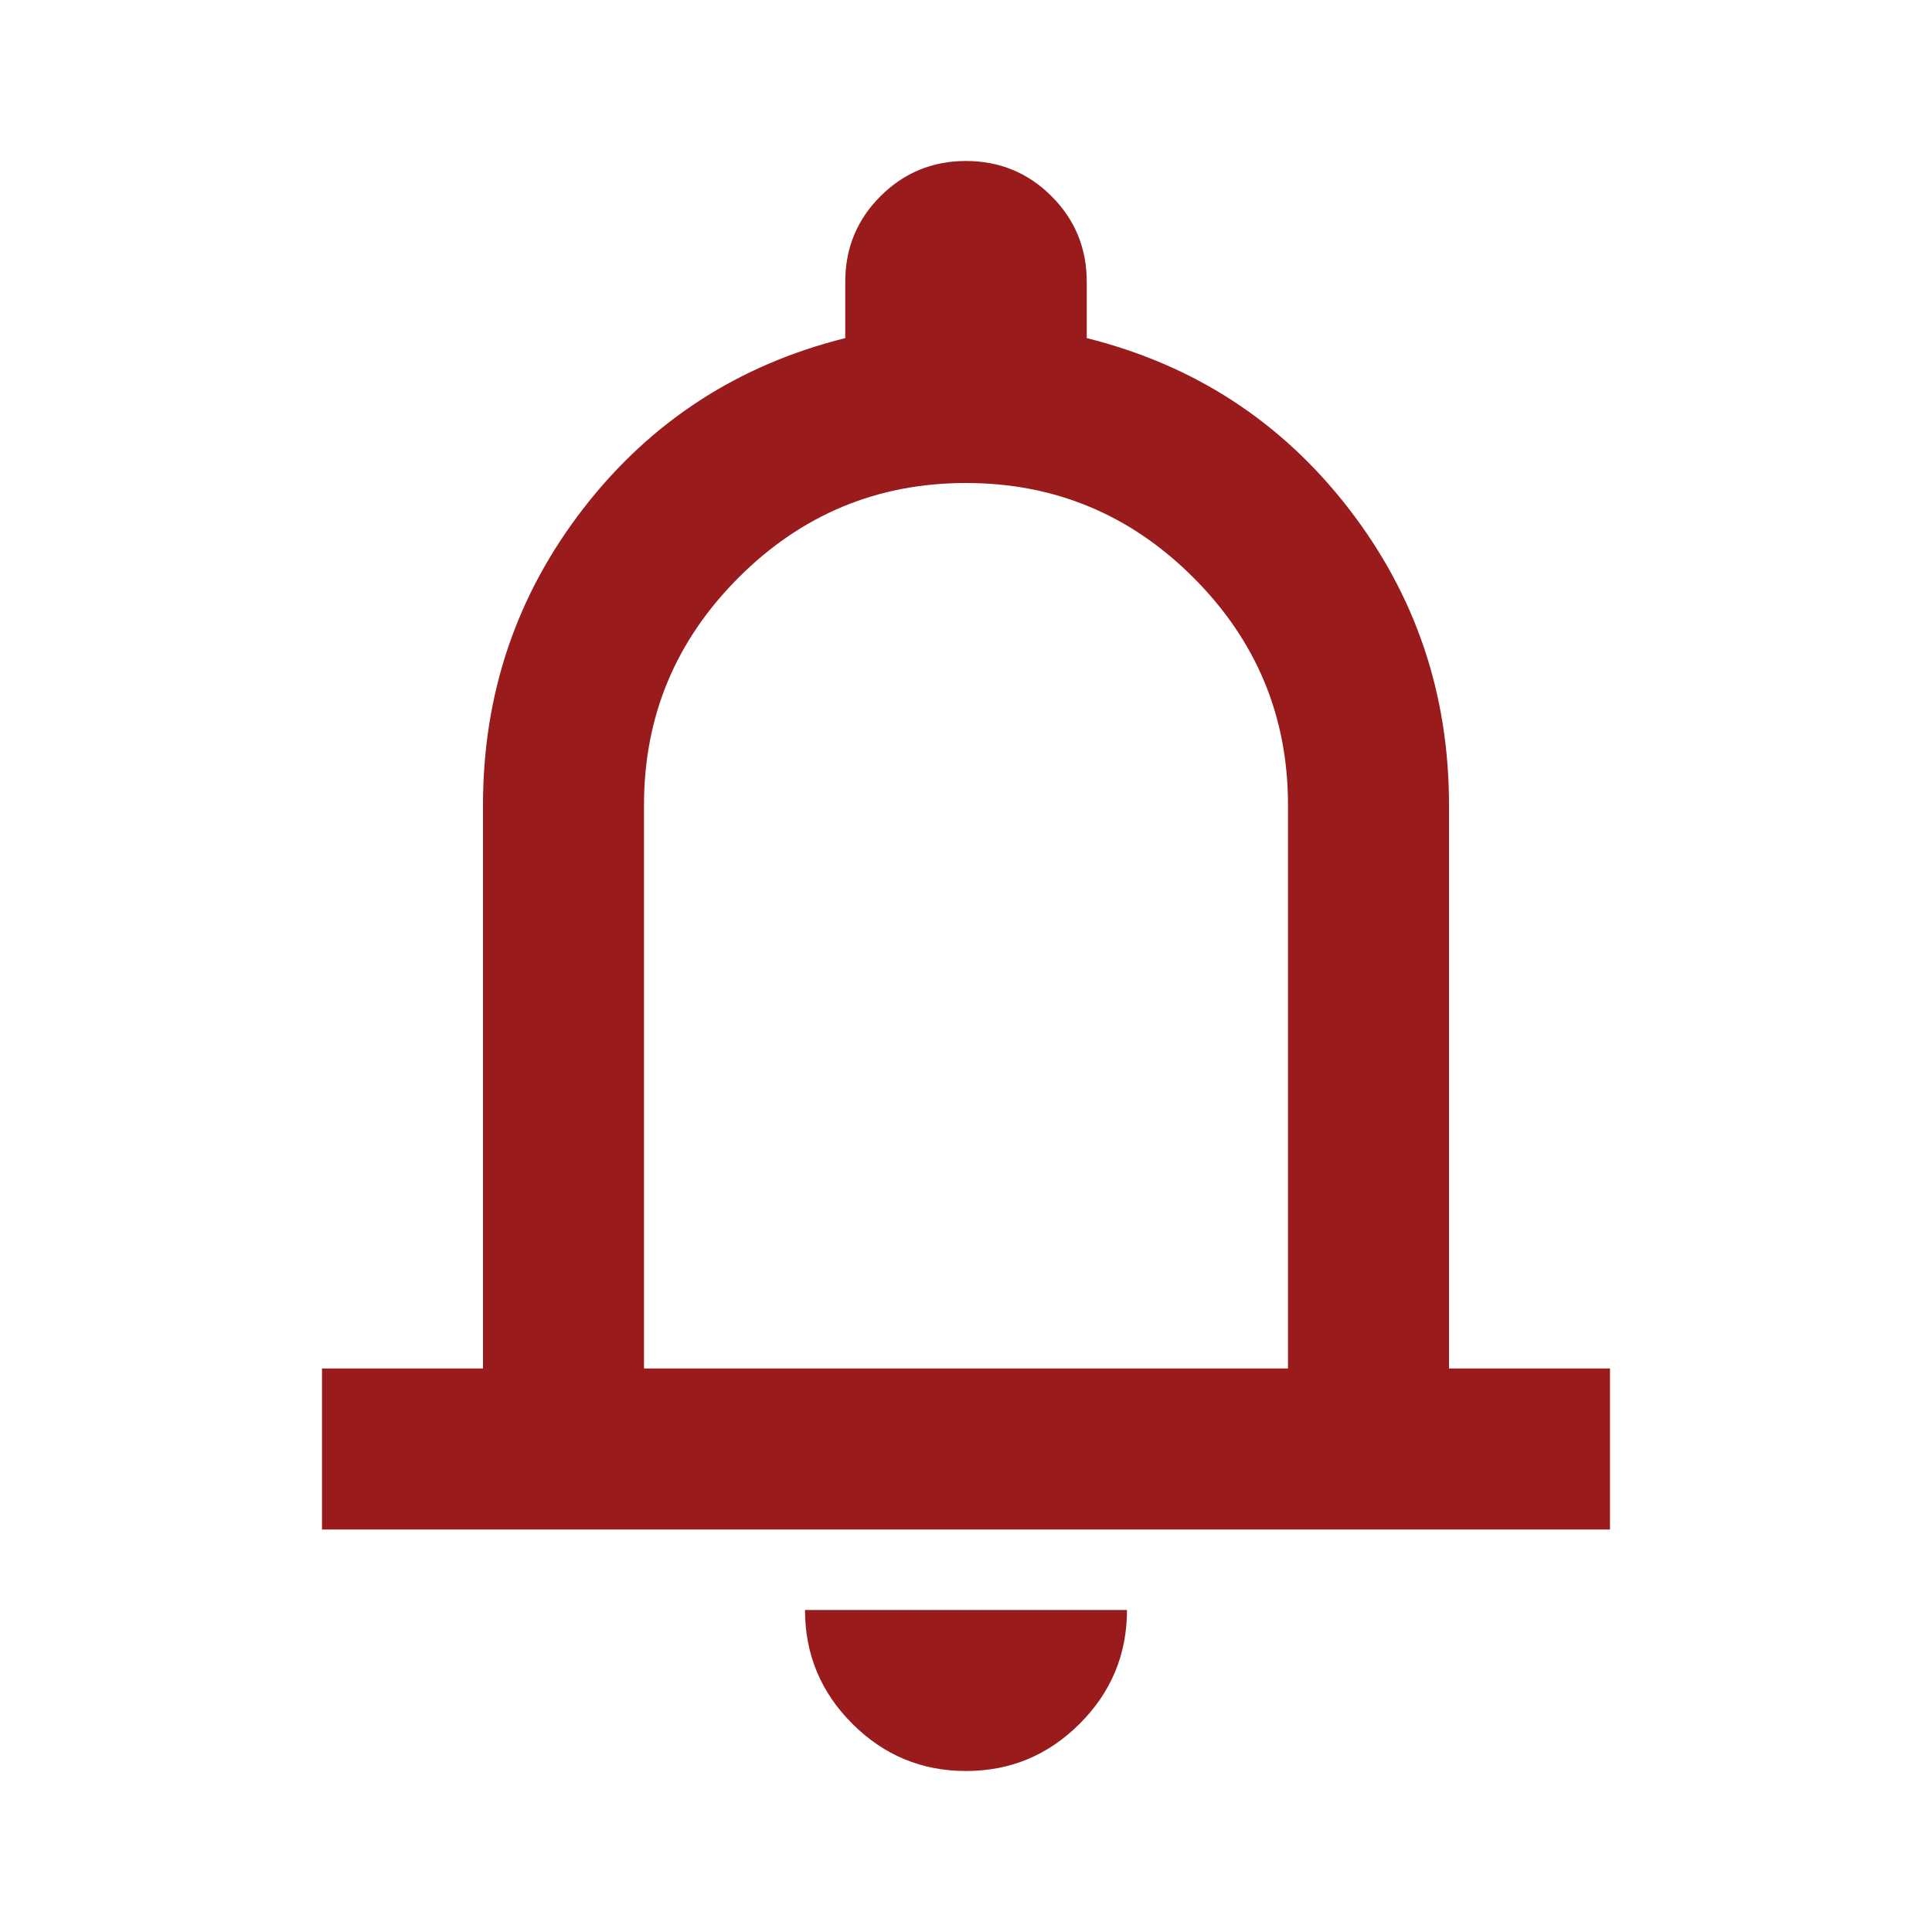
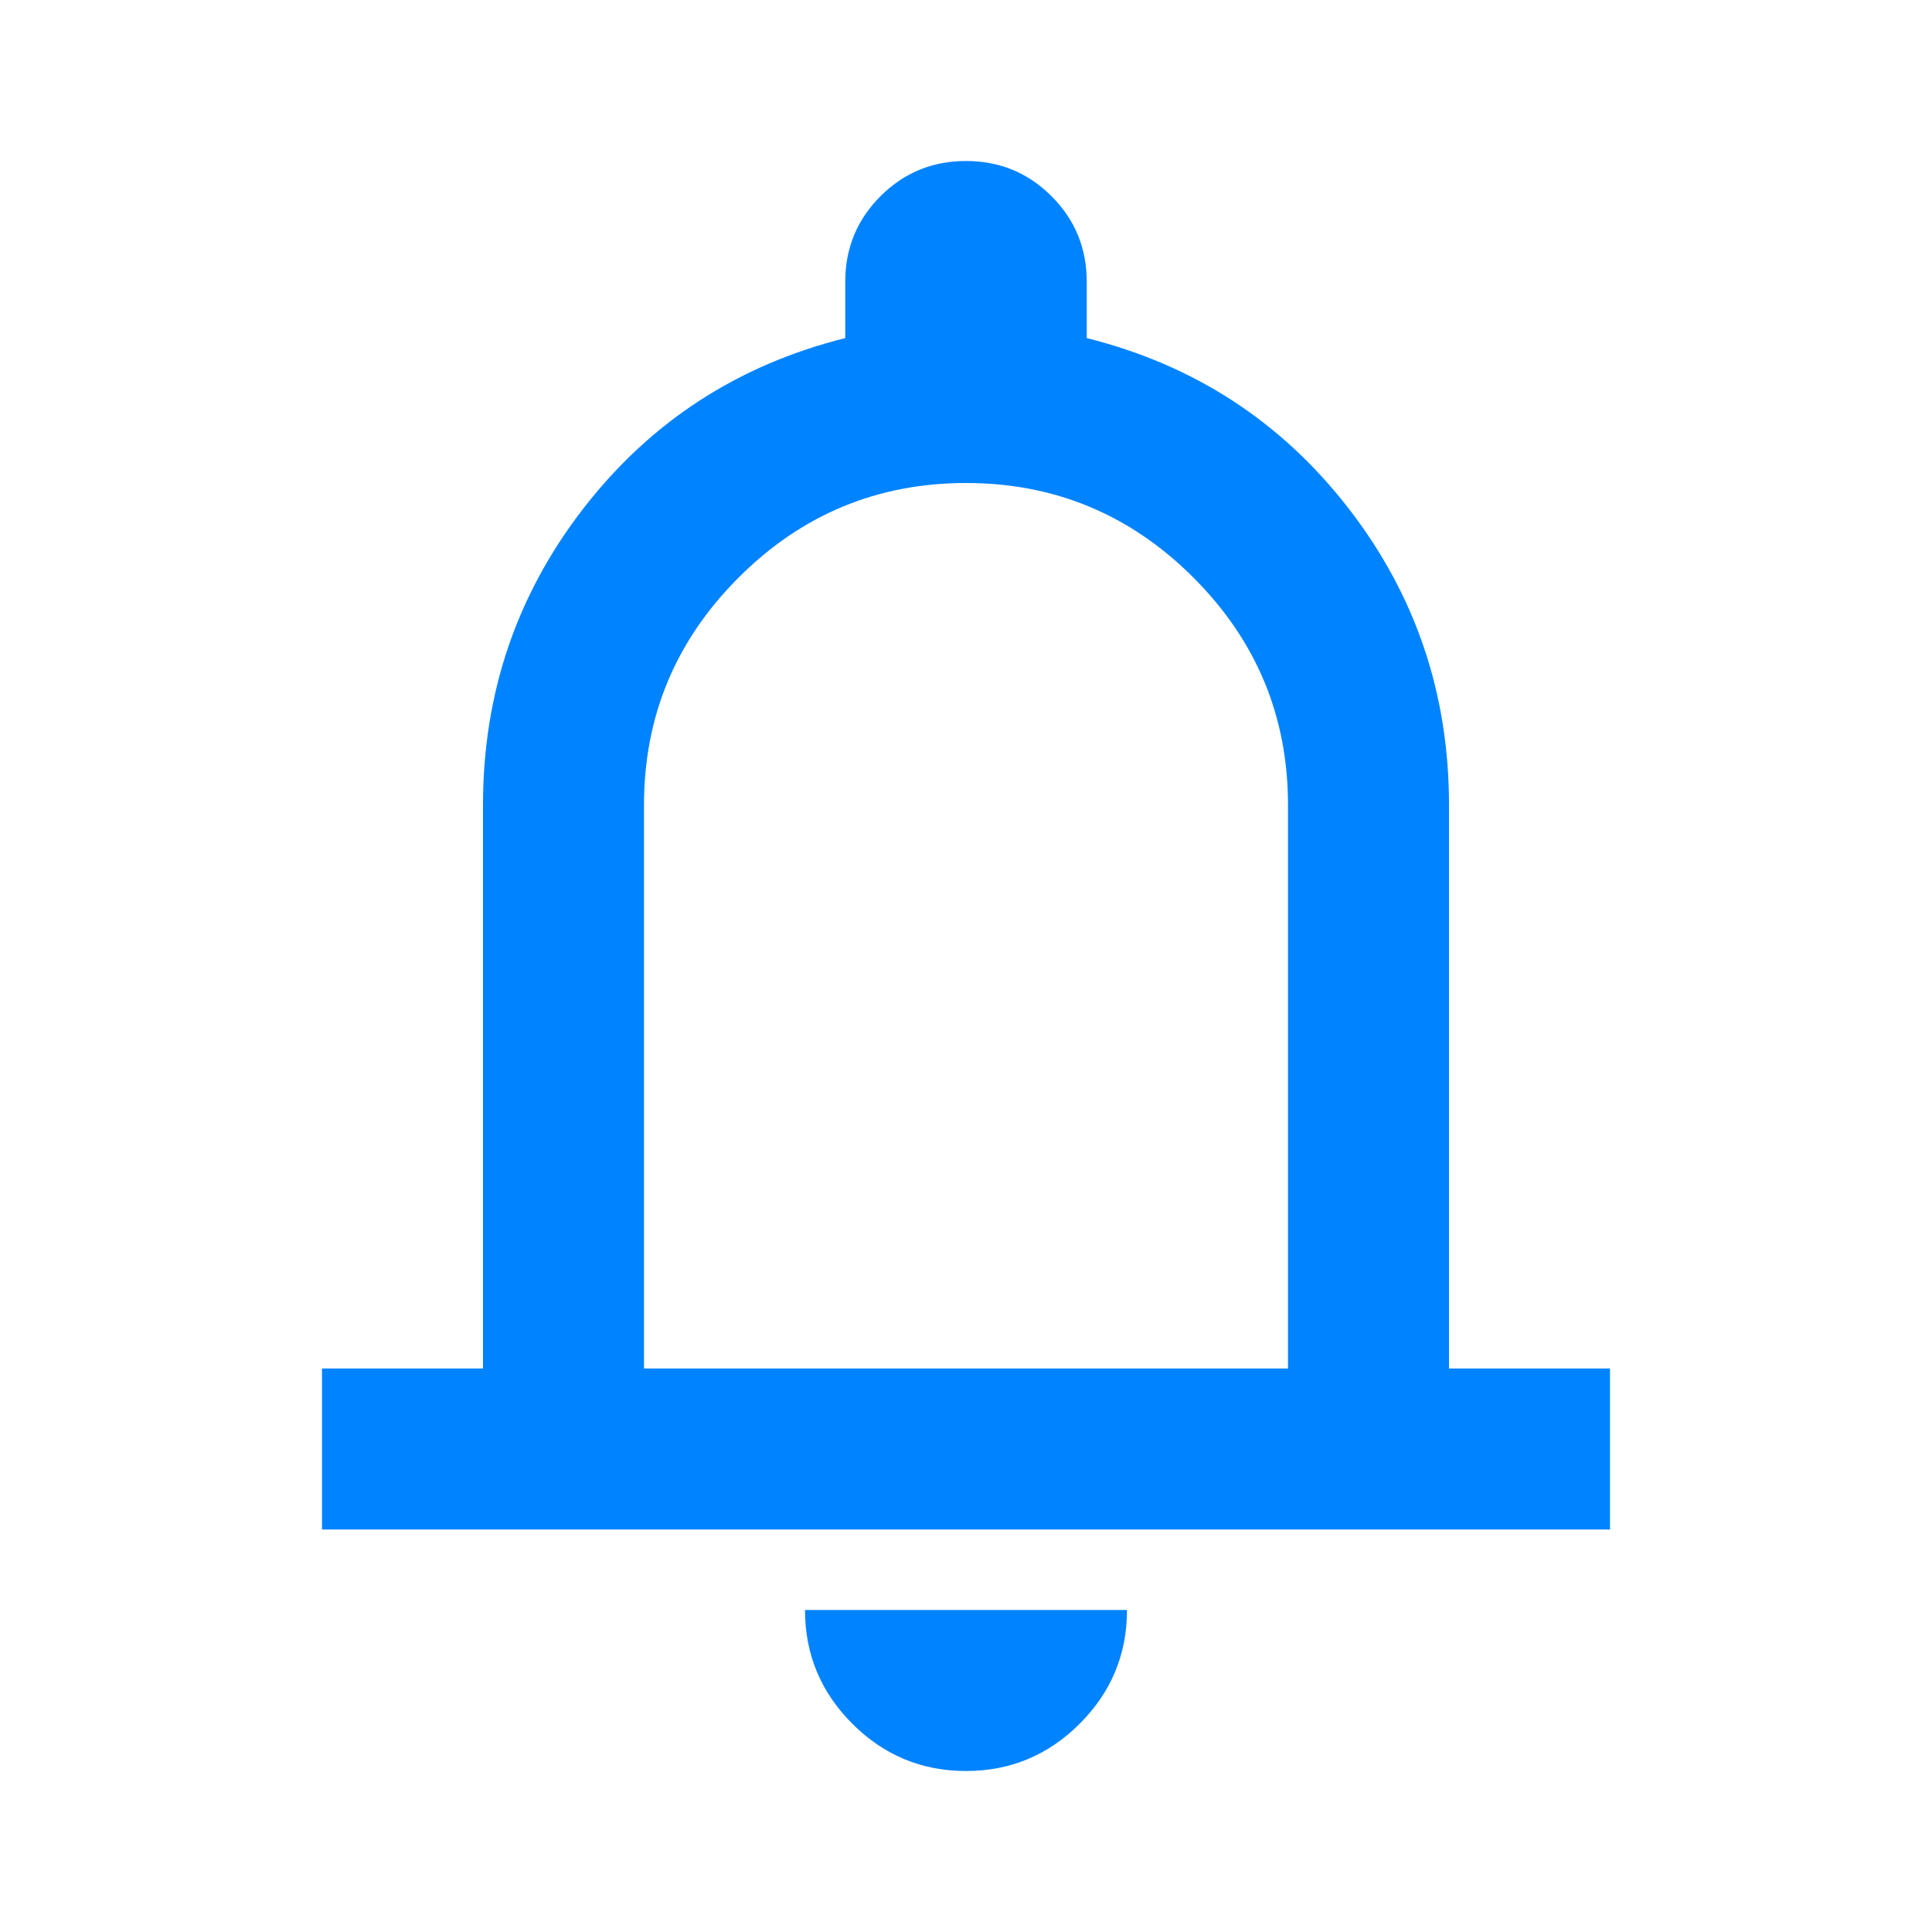
<svg xmlns="http://www.w3.org/2000/svg" height="24" viewBox="0 -960 960 960" width="24">
-   <path fill="#991b1b" d="M160-200v-80h80v-280q0-83 50-147.5T420-792v-28q0-25 17.5-42.5T480-880q25 0 42.5 17.5T540-820v28q80 20 130 84.5T720-560v280h80v80H160Zm320-300Zm0 420q-33 0-56.5-23.5T400-160h160q0 33-23.5 56.5T480-80ZM320-280h320v-280q0-66-47-113t-113-47q-66 0-113 47t-47 113v280Z" />
+   <path fill="#0083ff" d="M160-200v-80h80v-280q0-83 50-147.5T420-792v-28q0-25 17.5-42.5T480-880q25 0 42.5 17.5T540-820v28q80 20 130 84.5T720-560v280h80v80H160Zm320-300Zm0 420q-33 0-56.5-23.5T400-160h160q0 33-23.5 56.5T480-80ZM320-280h320v-280q0-66-47-113t-113-47q-66 0-113 47t-47 113v280Z" />
</svg>
